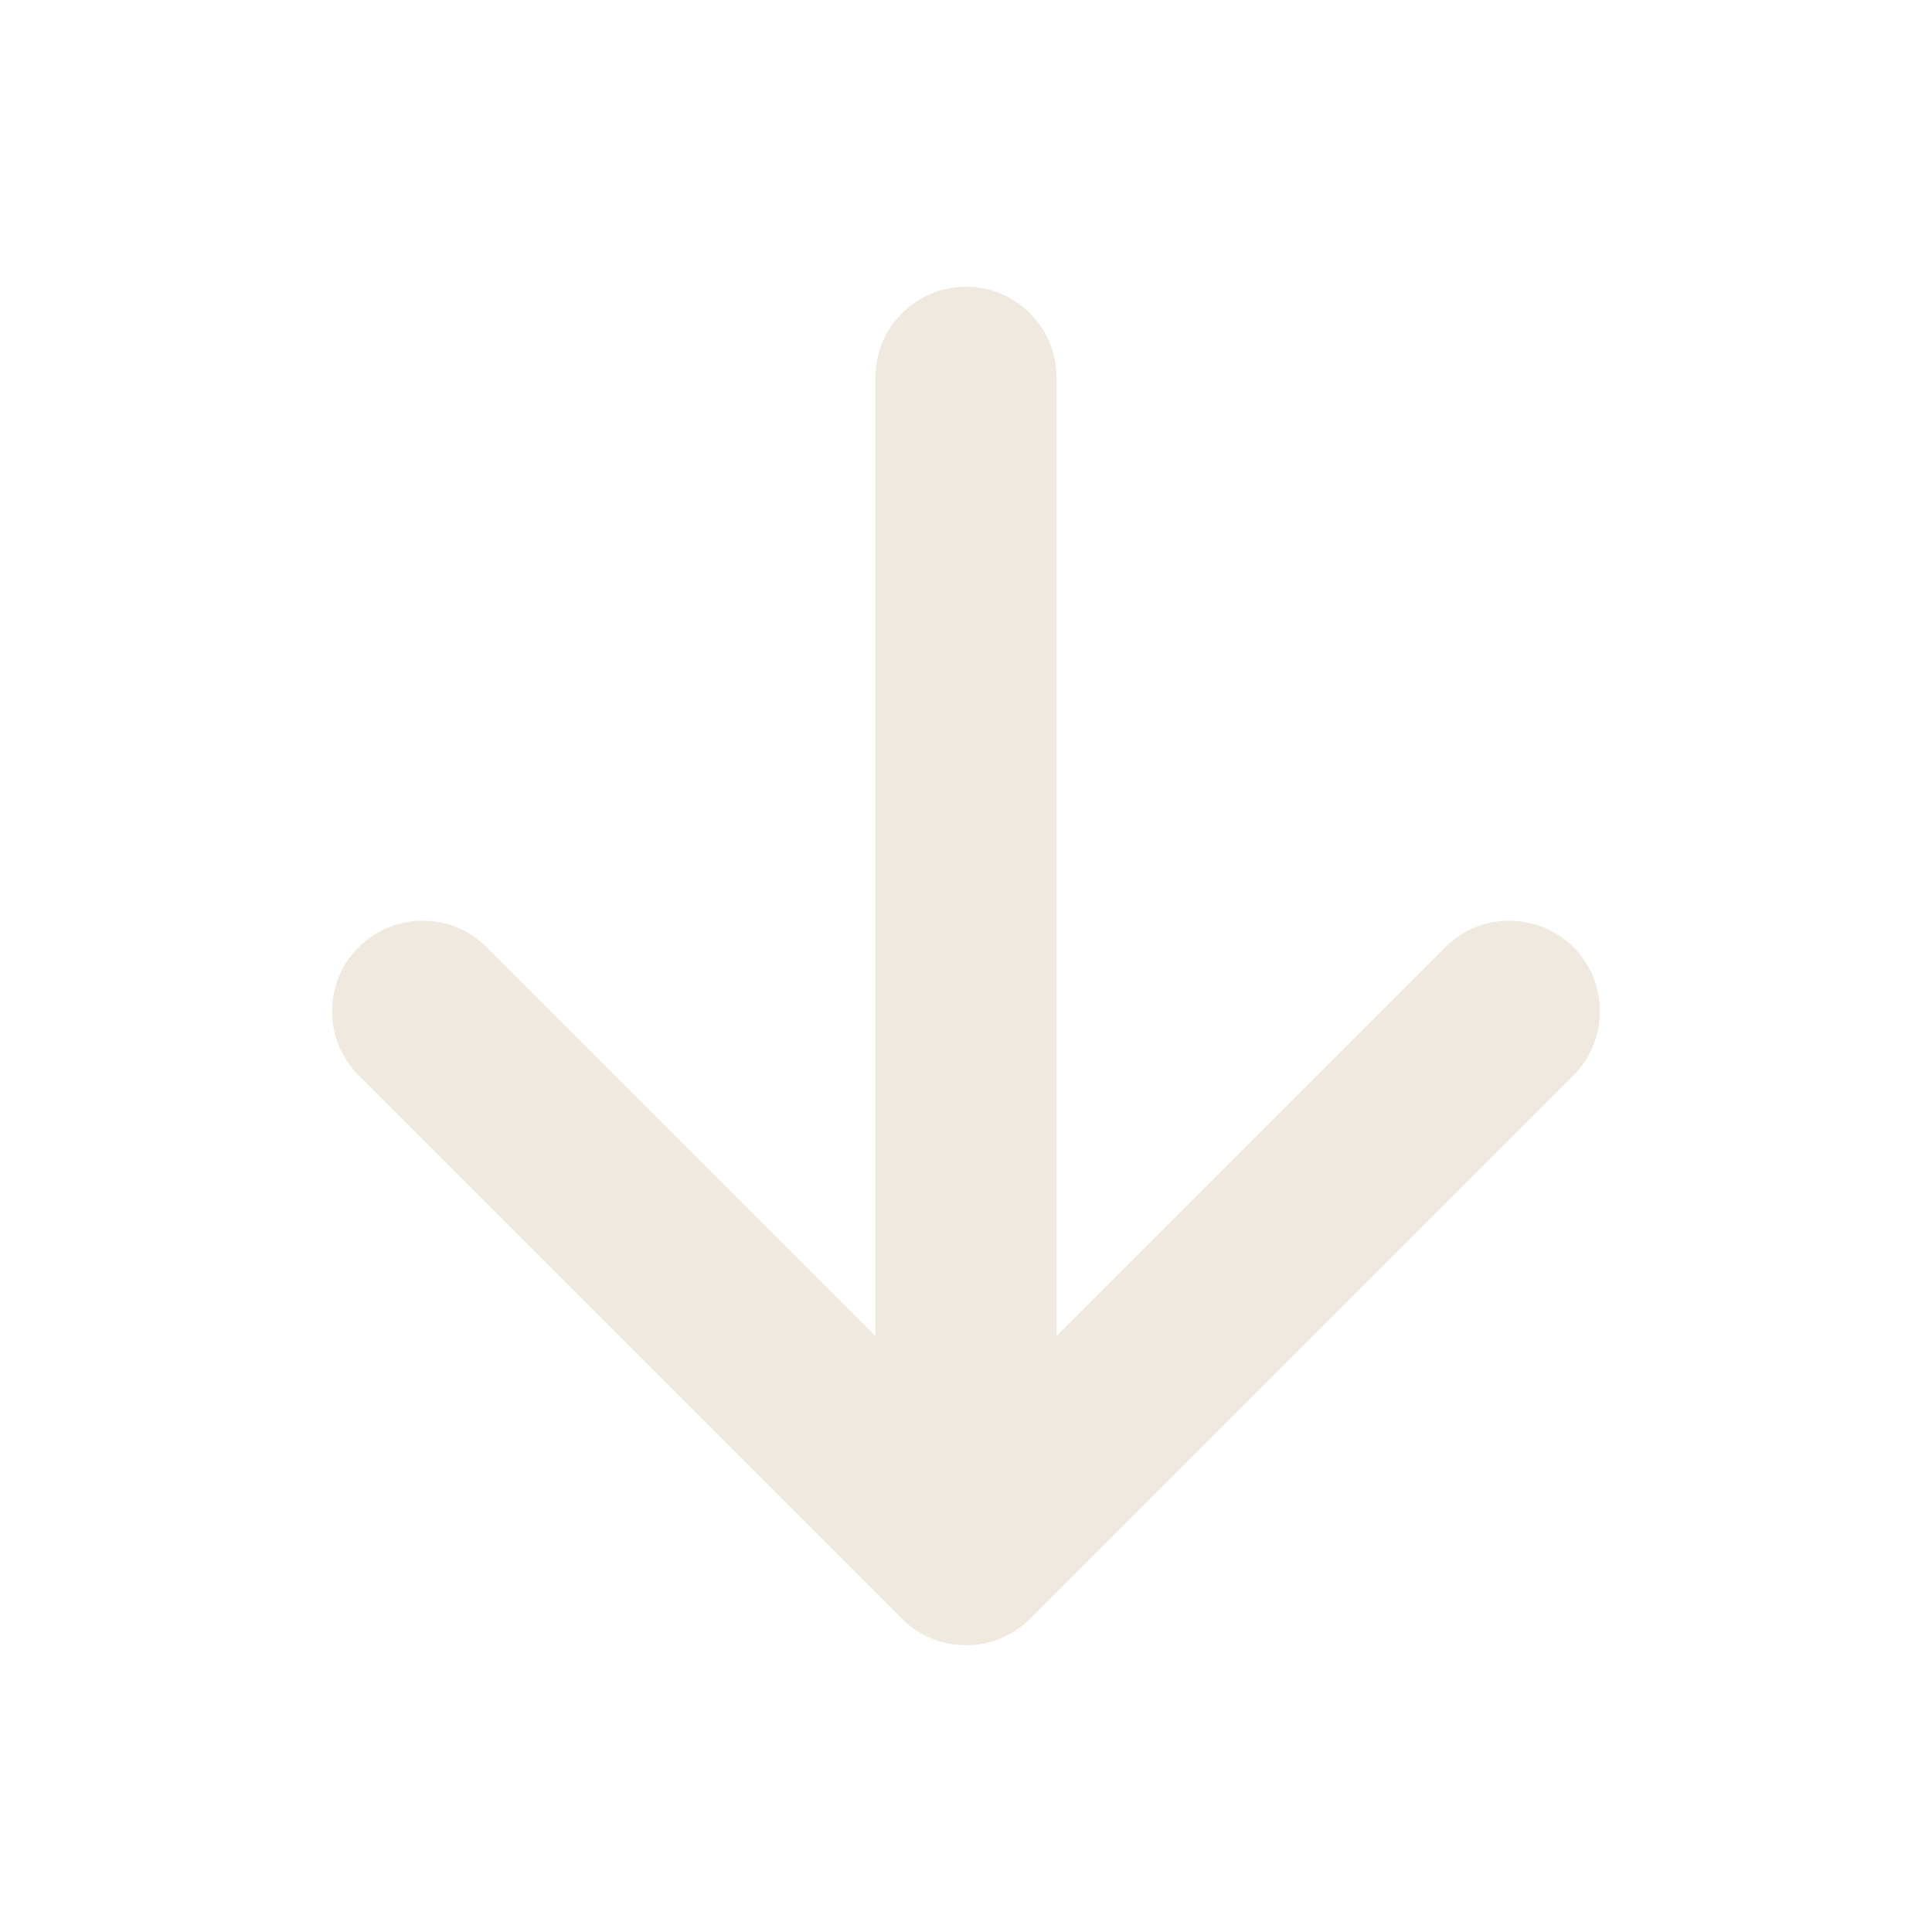
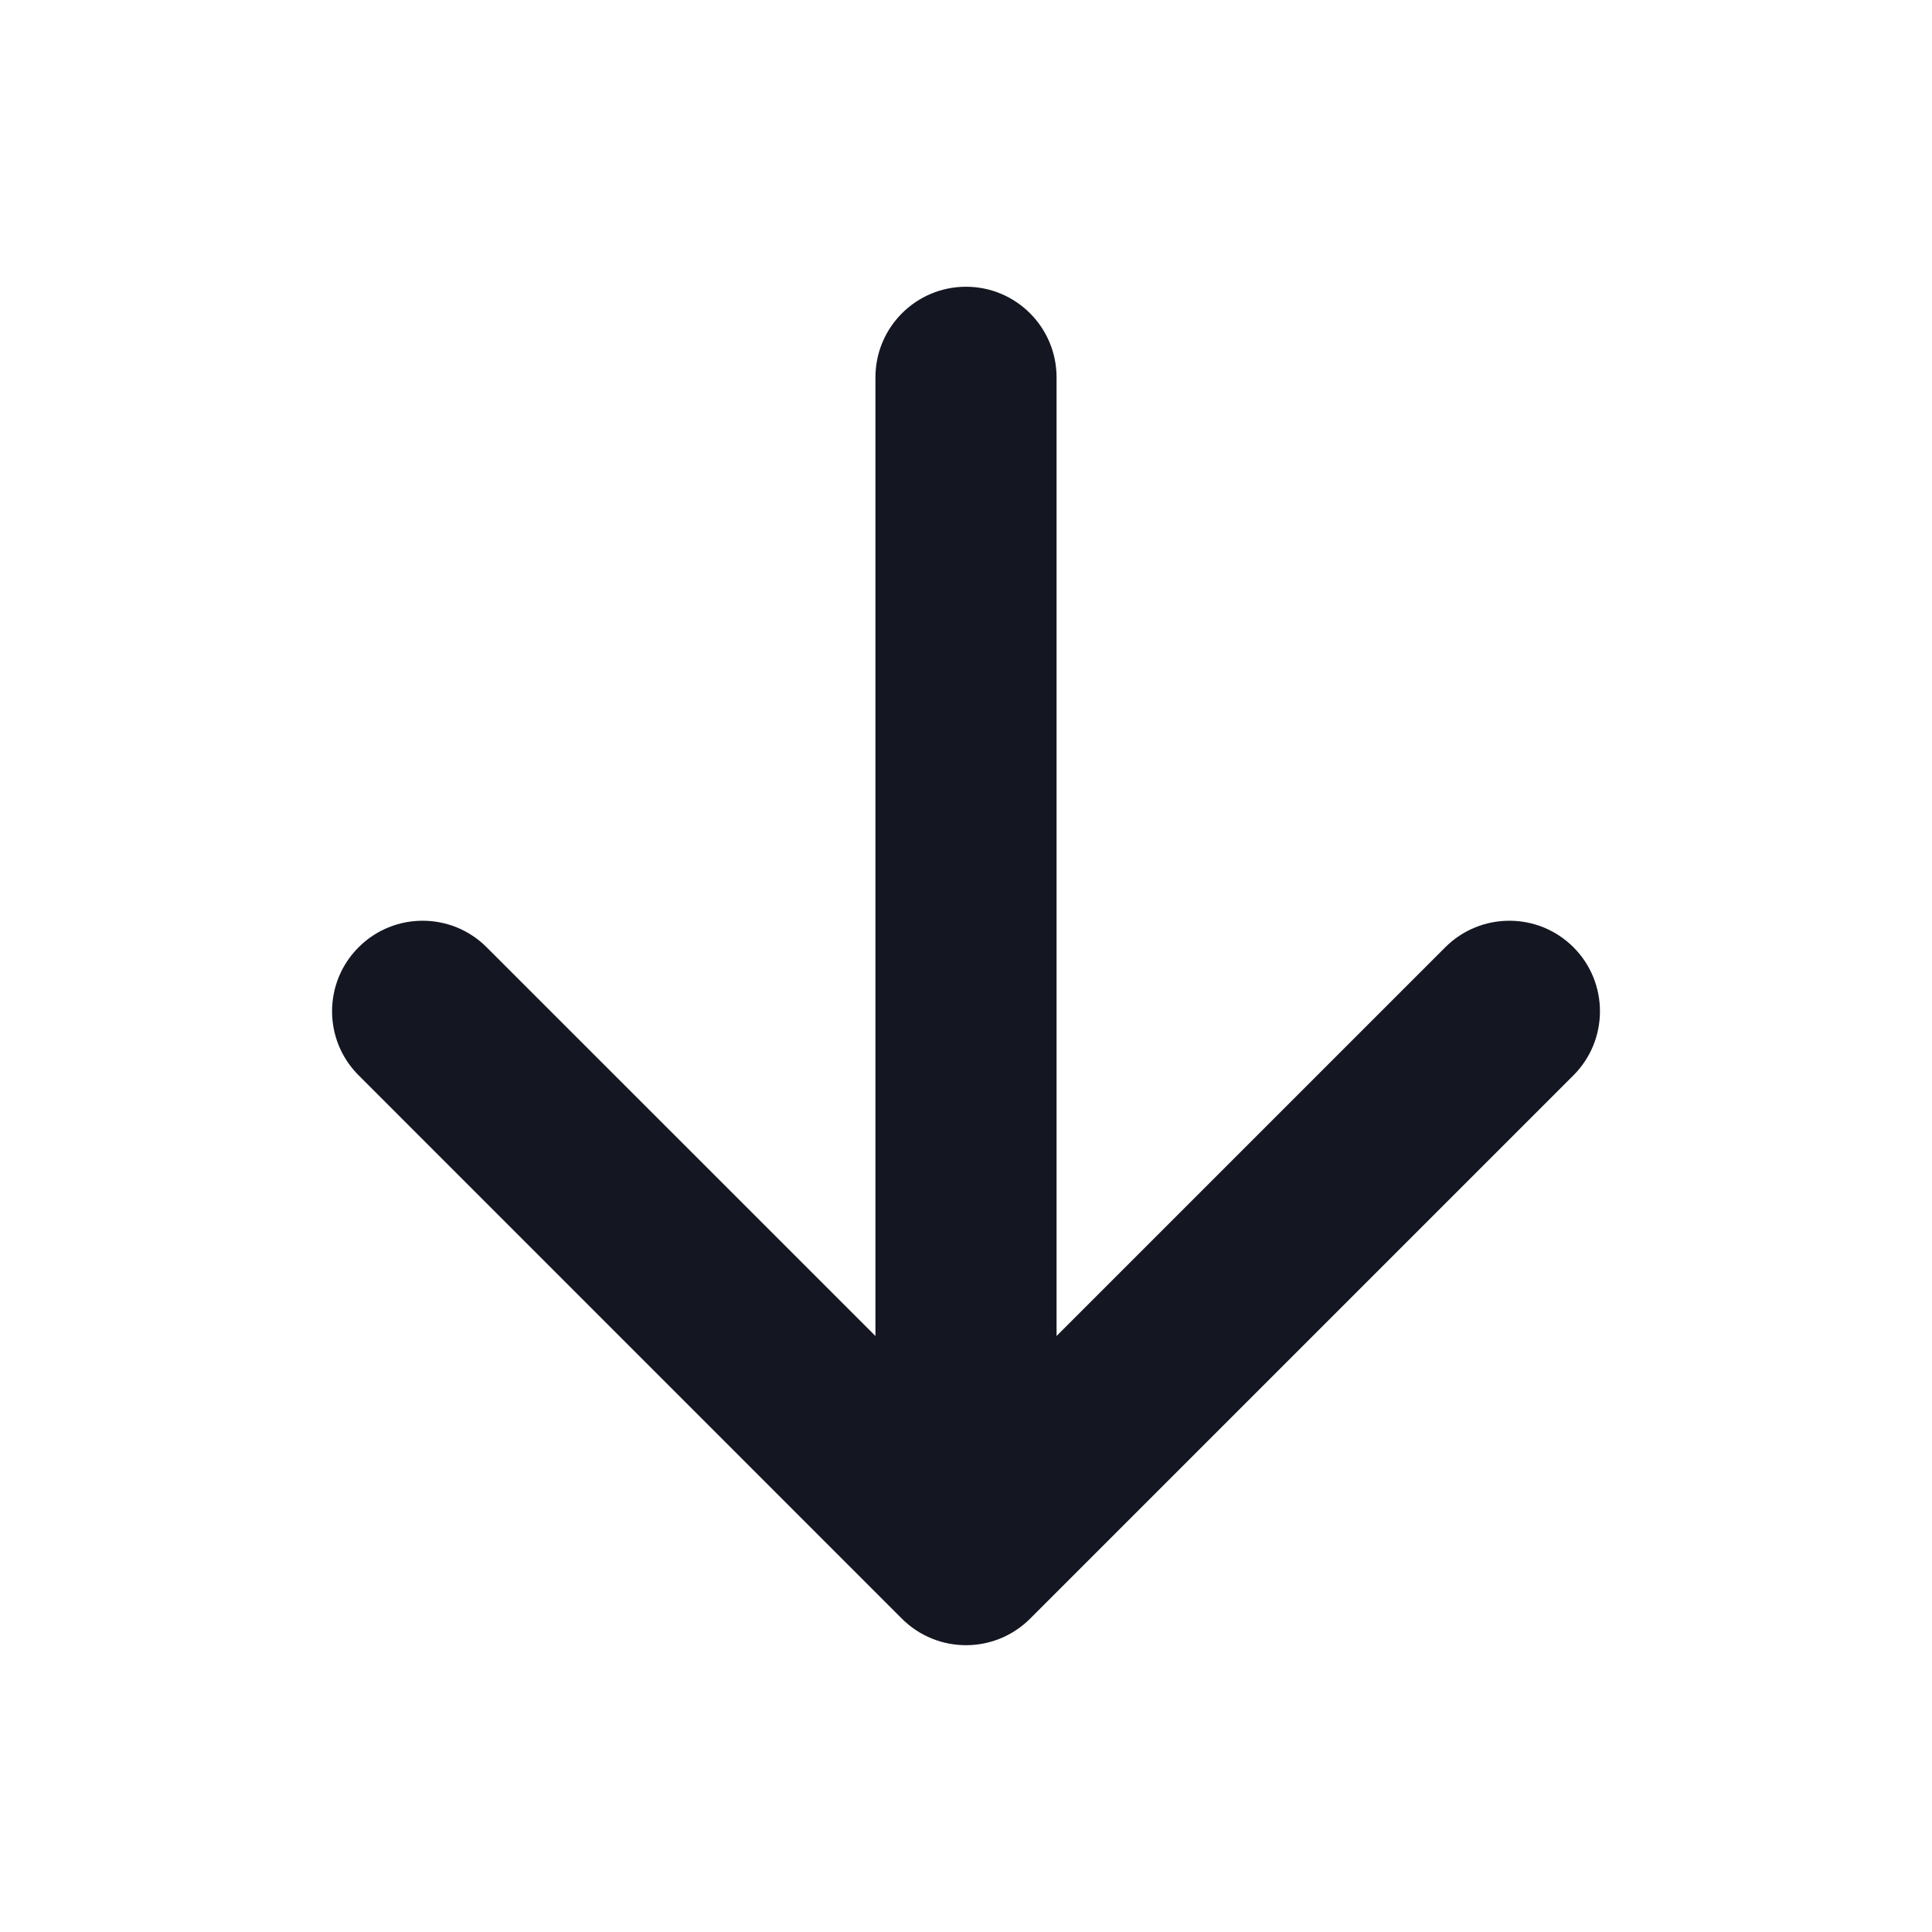
<svg xmlns="http://www.w3.org/2000/svg" width="24" height="24" viewBox="0 0 24 24" fill="none">
-   <path fill-rule="evenodd" clip-rule="evenodd" d="M4.455 11.767C4.894 11.328 5.606 11.328 6.045 11.767L12 17.721L17.954 11.767C18.394 11.328 19.106 11.328 19.546 11.767C19.985 12.206 19.985 12.919 19.546 13.358L12.796 20.108C12.356 20.547 11.644 20.547 11.204 20.108L4.455 13.358C4.015 12.919 4.015 12.206 4.455 11.767Z" fill="#EFE9E0" />
-   <path fill-rule="evenodd" clip-rule="evenodd" d="M12 3.562C12.621 3.562 13.125 4.066 13.125 4.688V18.375C13.125 18.996 12.621 19.5 12 19.5C11.379 19.5 10.875 18.996 10.875 18.375V4.688C10.875 4.066 11.379 3.562 12 3.562Z" fill="#EFE9E0" />
+   <path fill-rule="evenodd" clip-rule="evenodd" d="M12.796 20.108C12.356 20.547 11.644 20.547 11.204 20.108L4.455 13.358C4.015 12.919 4.015 12.206 4.455 11.767C4.894 11.328 5.606 11.328 6.045 11.767L12 17.721L17.954 11.767C18.394 11.328 19.106 11.328 19.546 11.767C19.985 12.206 19.985 12.919 19.546 13.358L12.796 20.108Z" fill="#141722" />
+   <path fill-rule="evenodd" clip-rule="evenodd" d="M12 19.5C11.379 19.5 10.875 18.996 10.875 18.375L10.875 4.688C10.875 4.066 11.379 3.562 12 3.562C12.621 3.562 13.125 4.066 13.125 4.688L13.125 18.375C13.125 18.996 12.621 19.5 12 19.5Z" fill="#141722" />
</svg>
